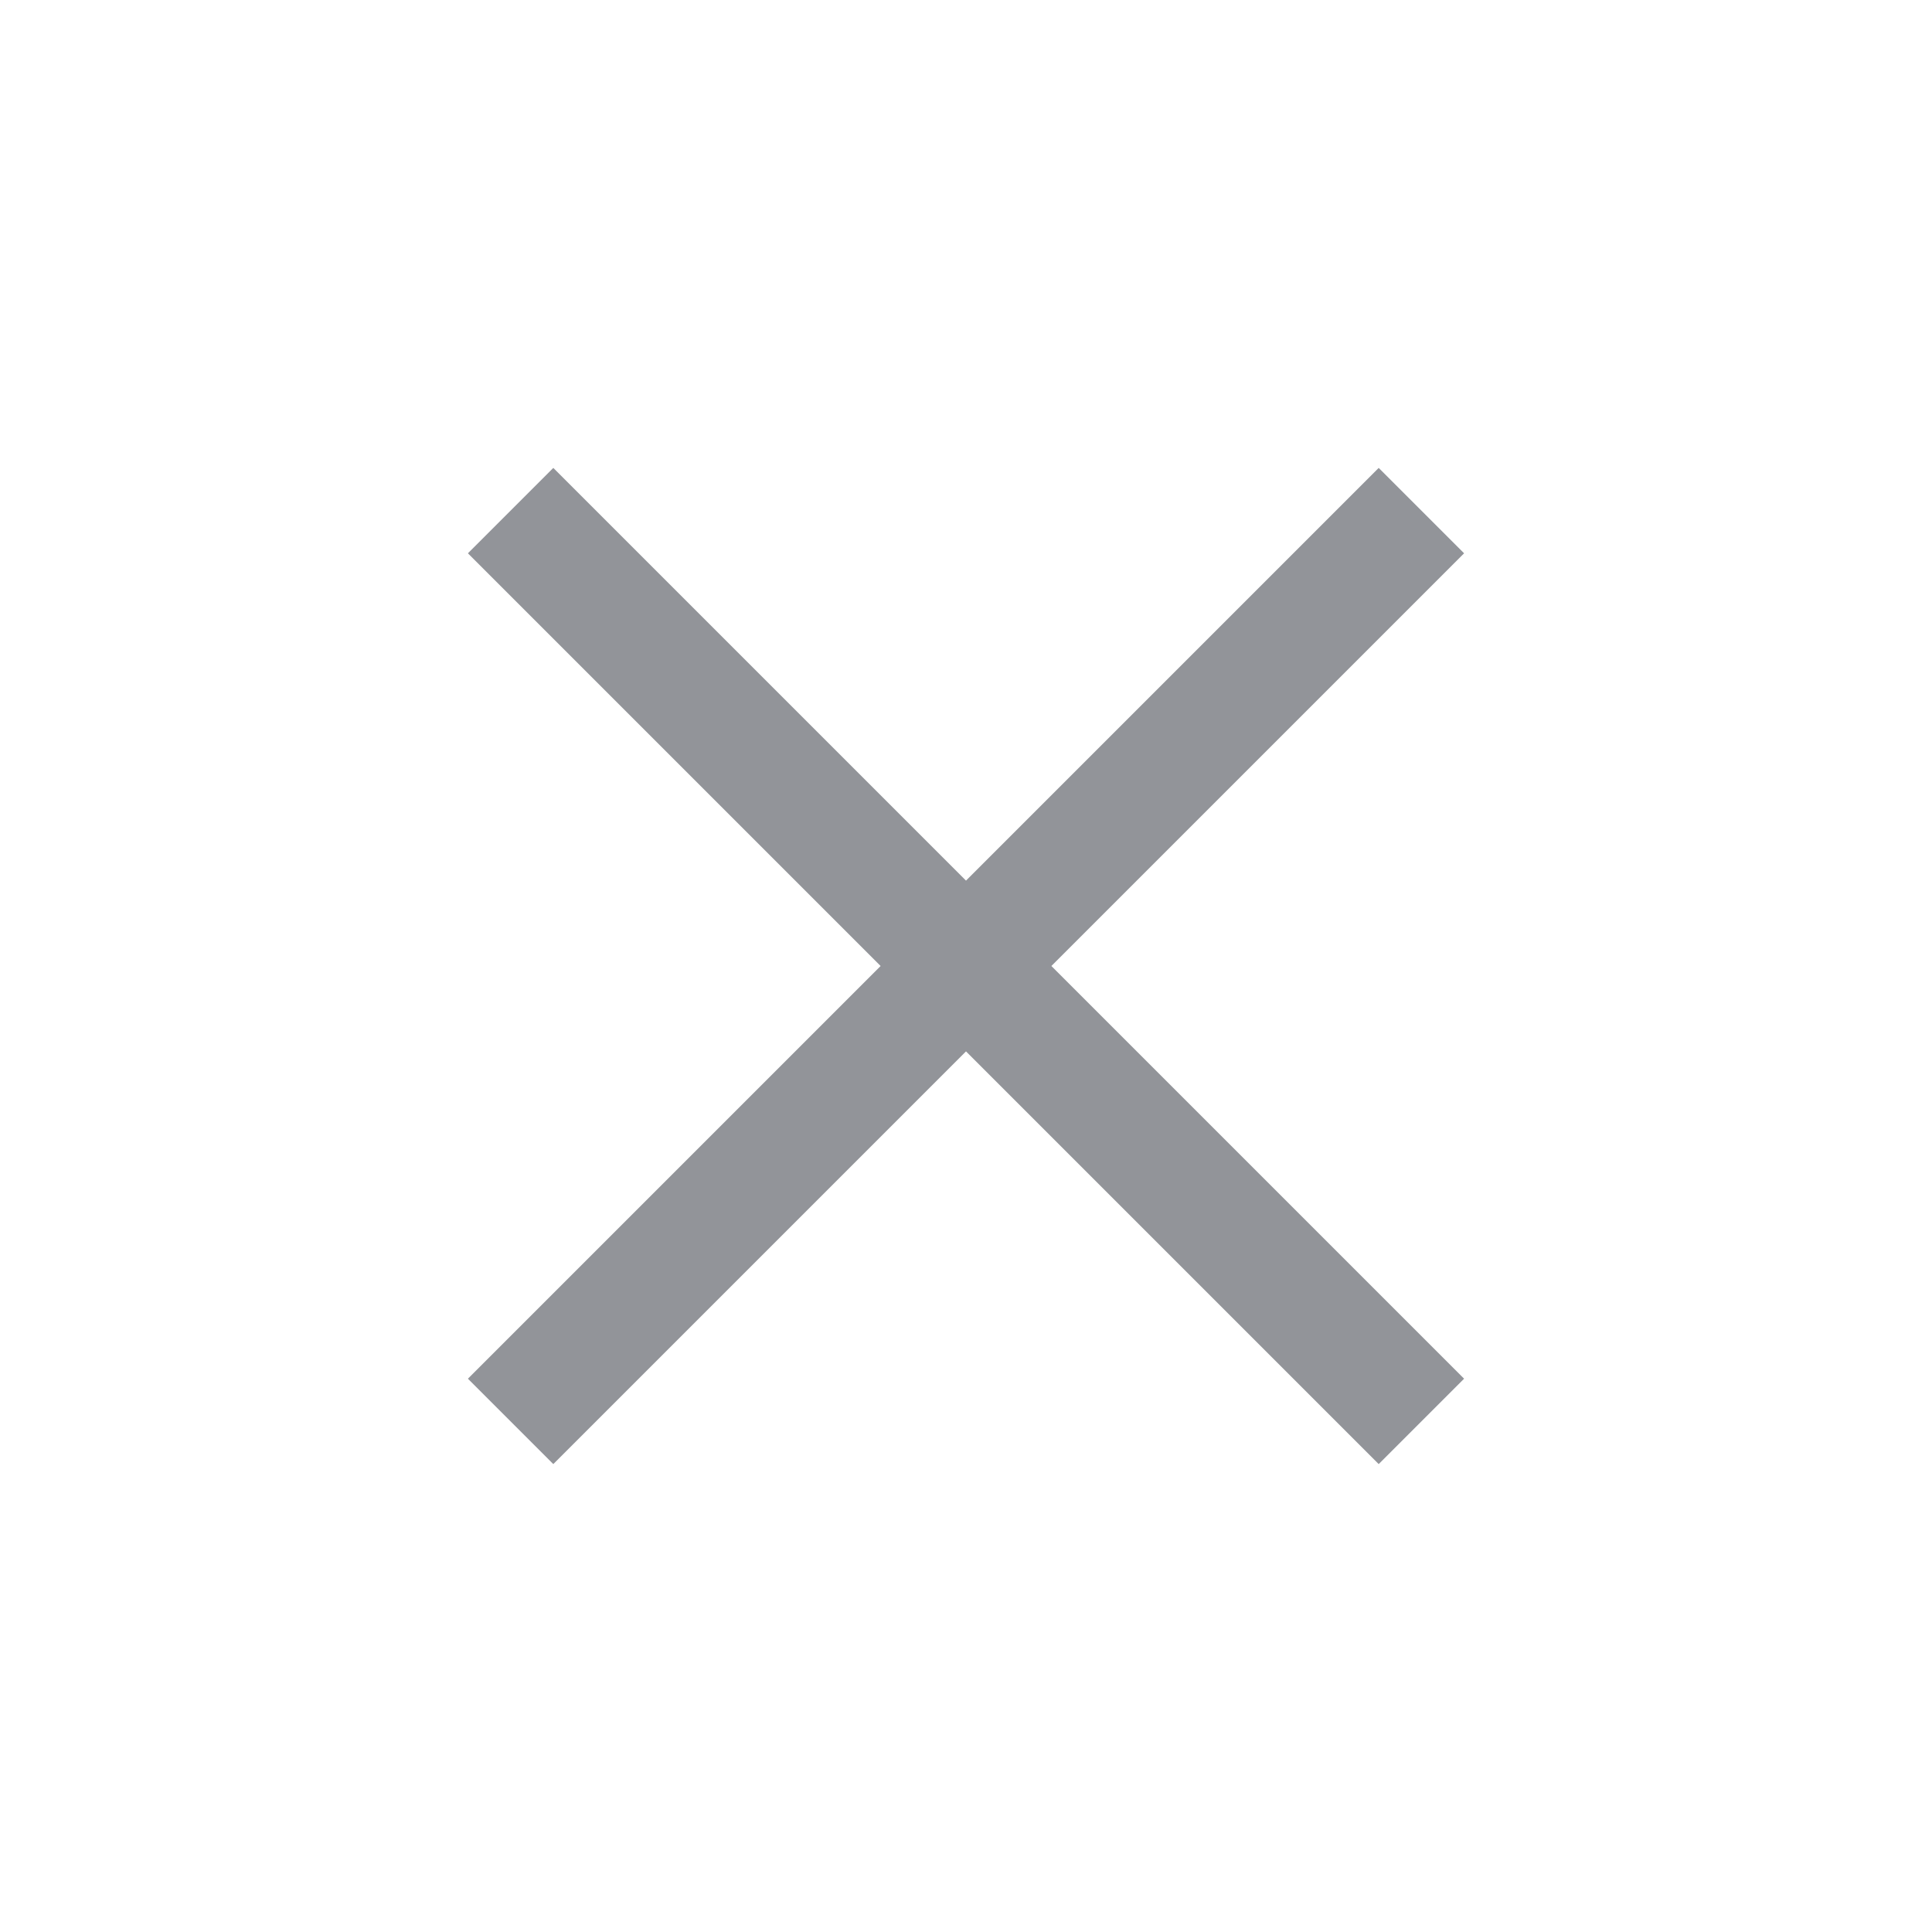
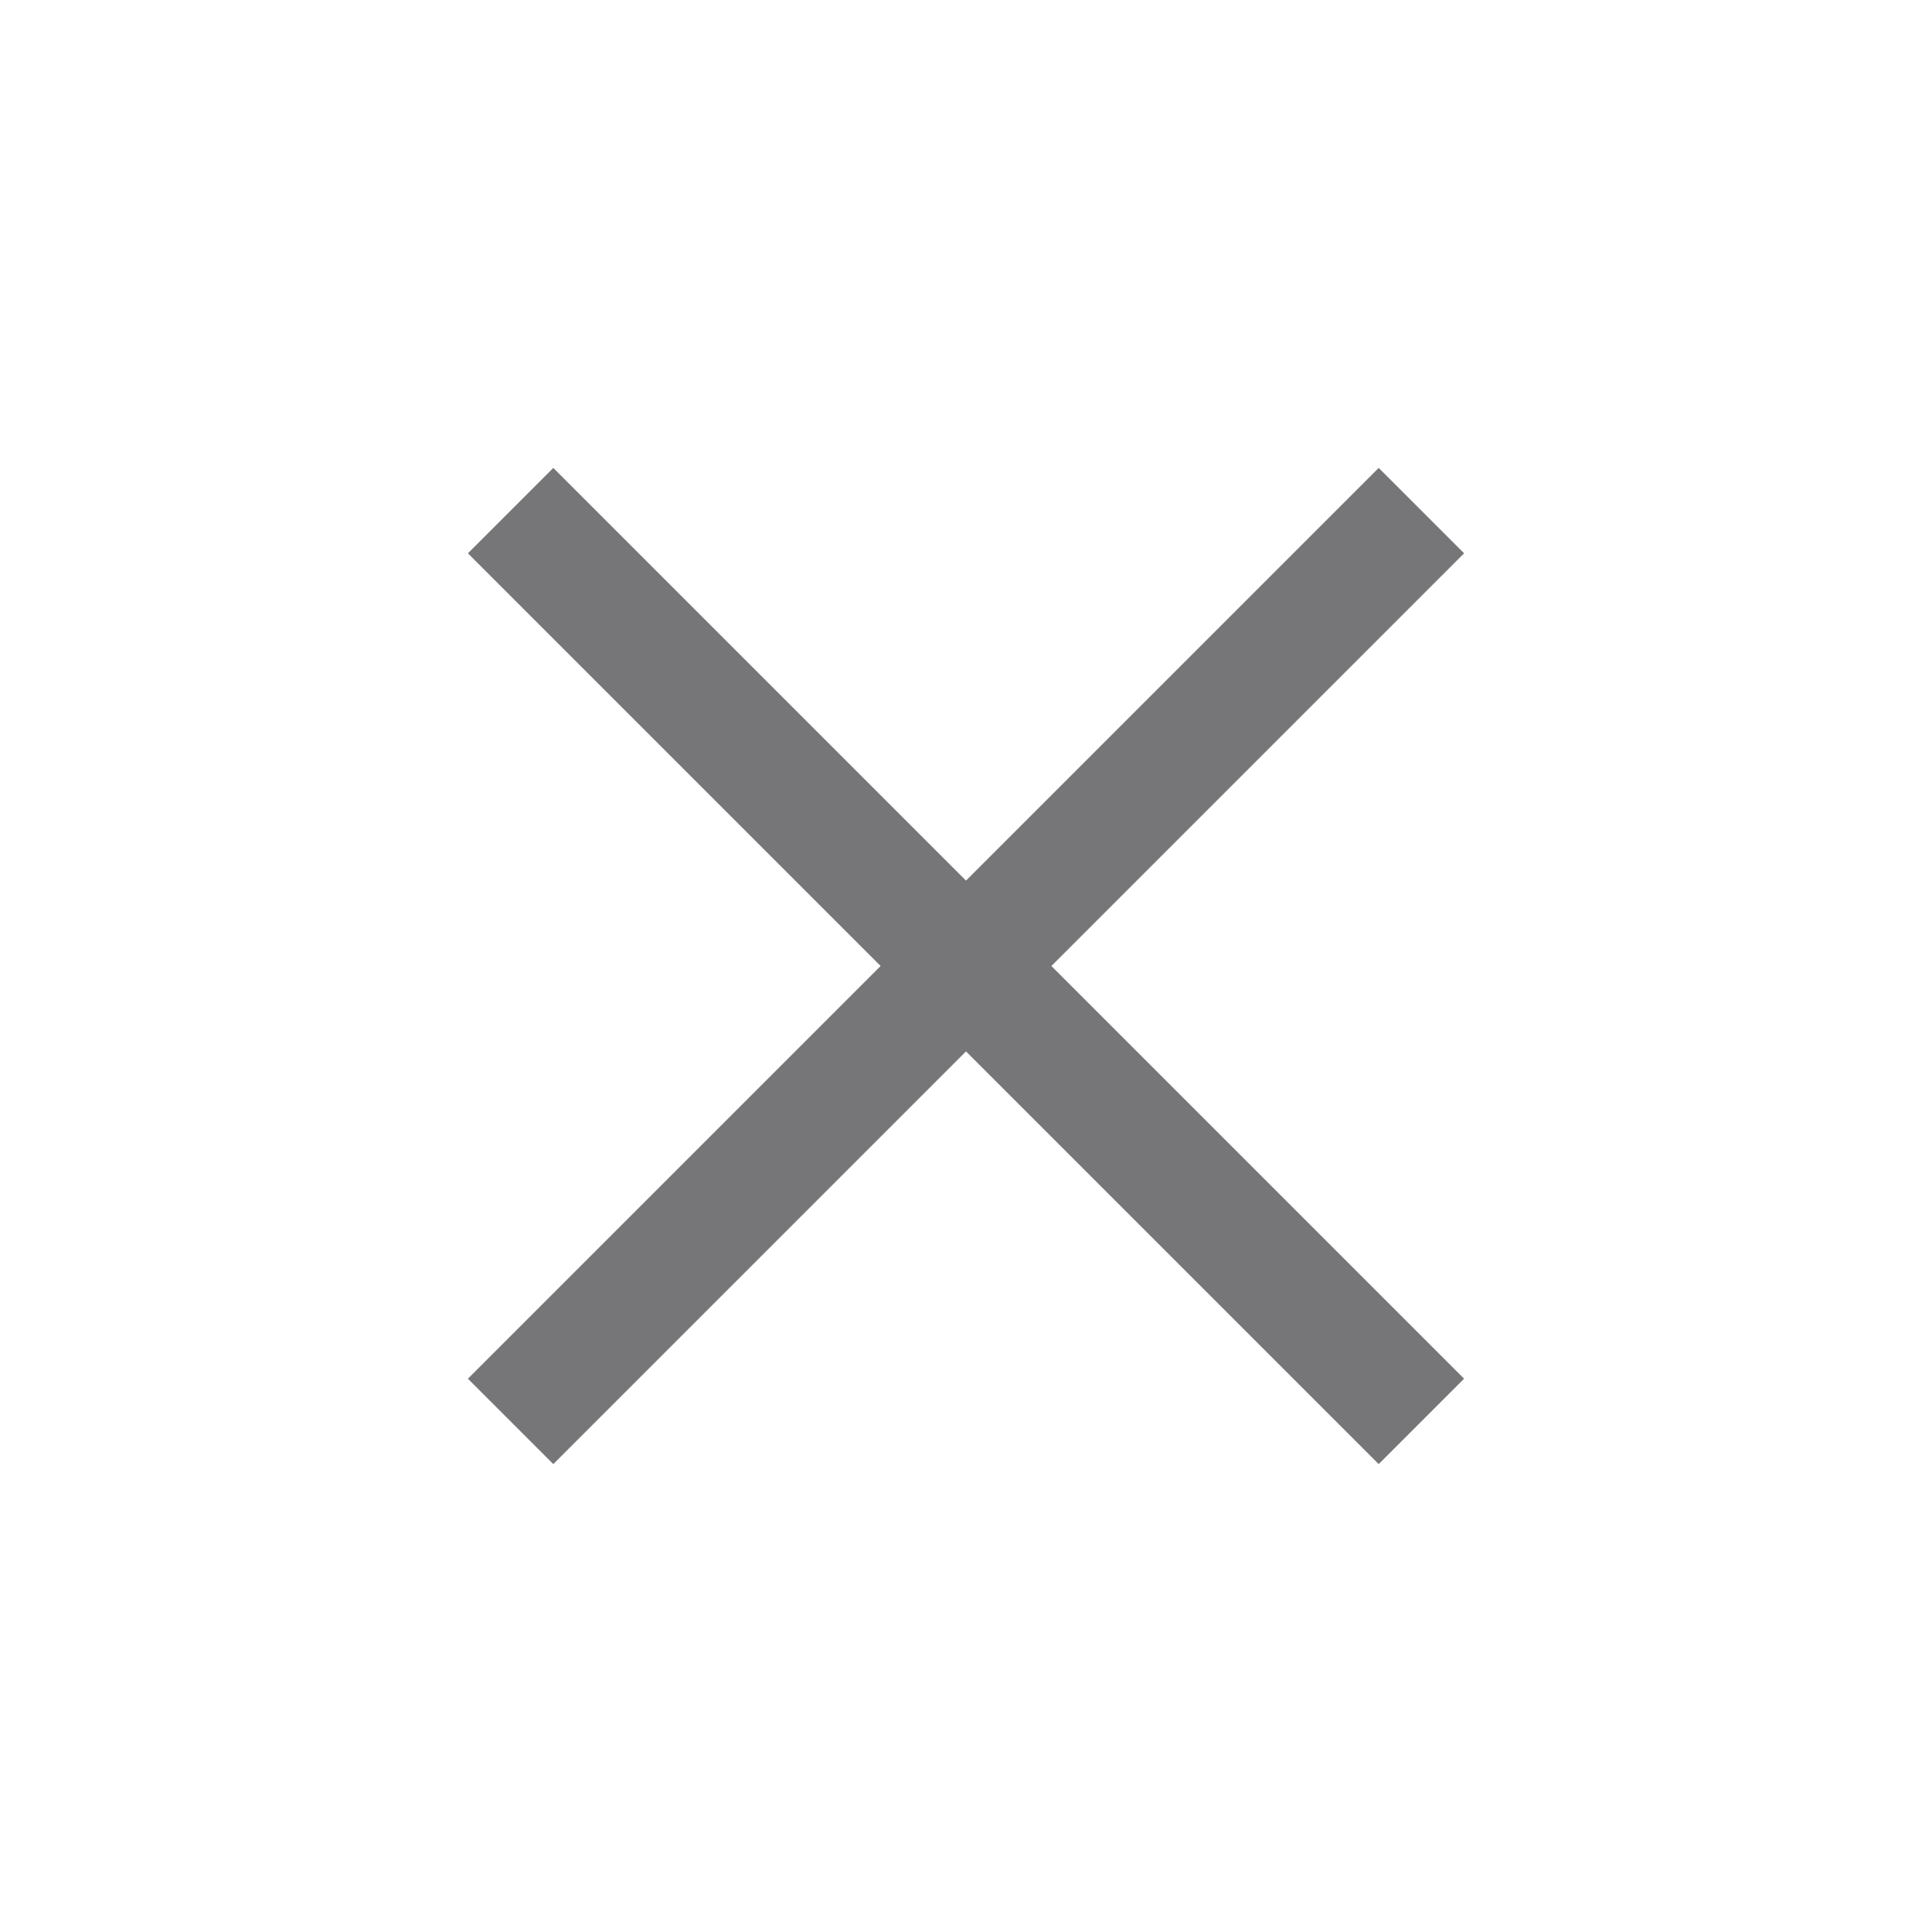
<svg xmlns="http://www.w3.org/2000/svg" width="24" height="24" viewBox="0 0 24 24" fill="none">
-   <path d="M6.343 6.343L17.657 17.657M17.657 6.343L6.343 17.657" stroke="#929499" stroke-width="1.5" />
+   <path d="M6.343 6.343L17.657 17.657M17.657 6.343L6.343 17.657" stroke="#767679" stroke-width="1.5" />
</svg>
